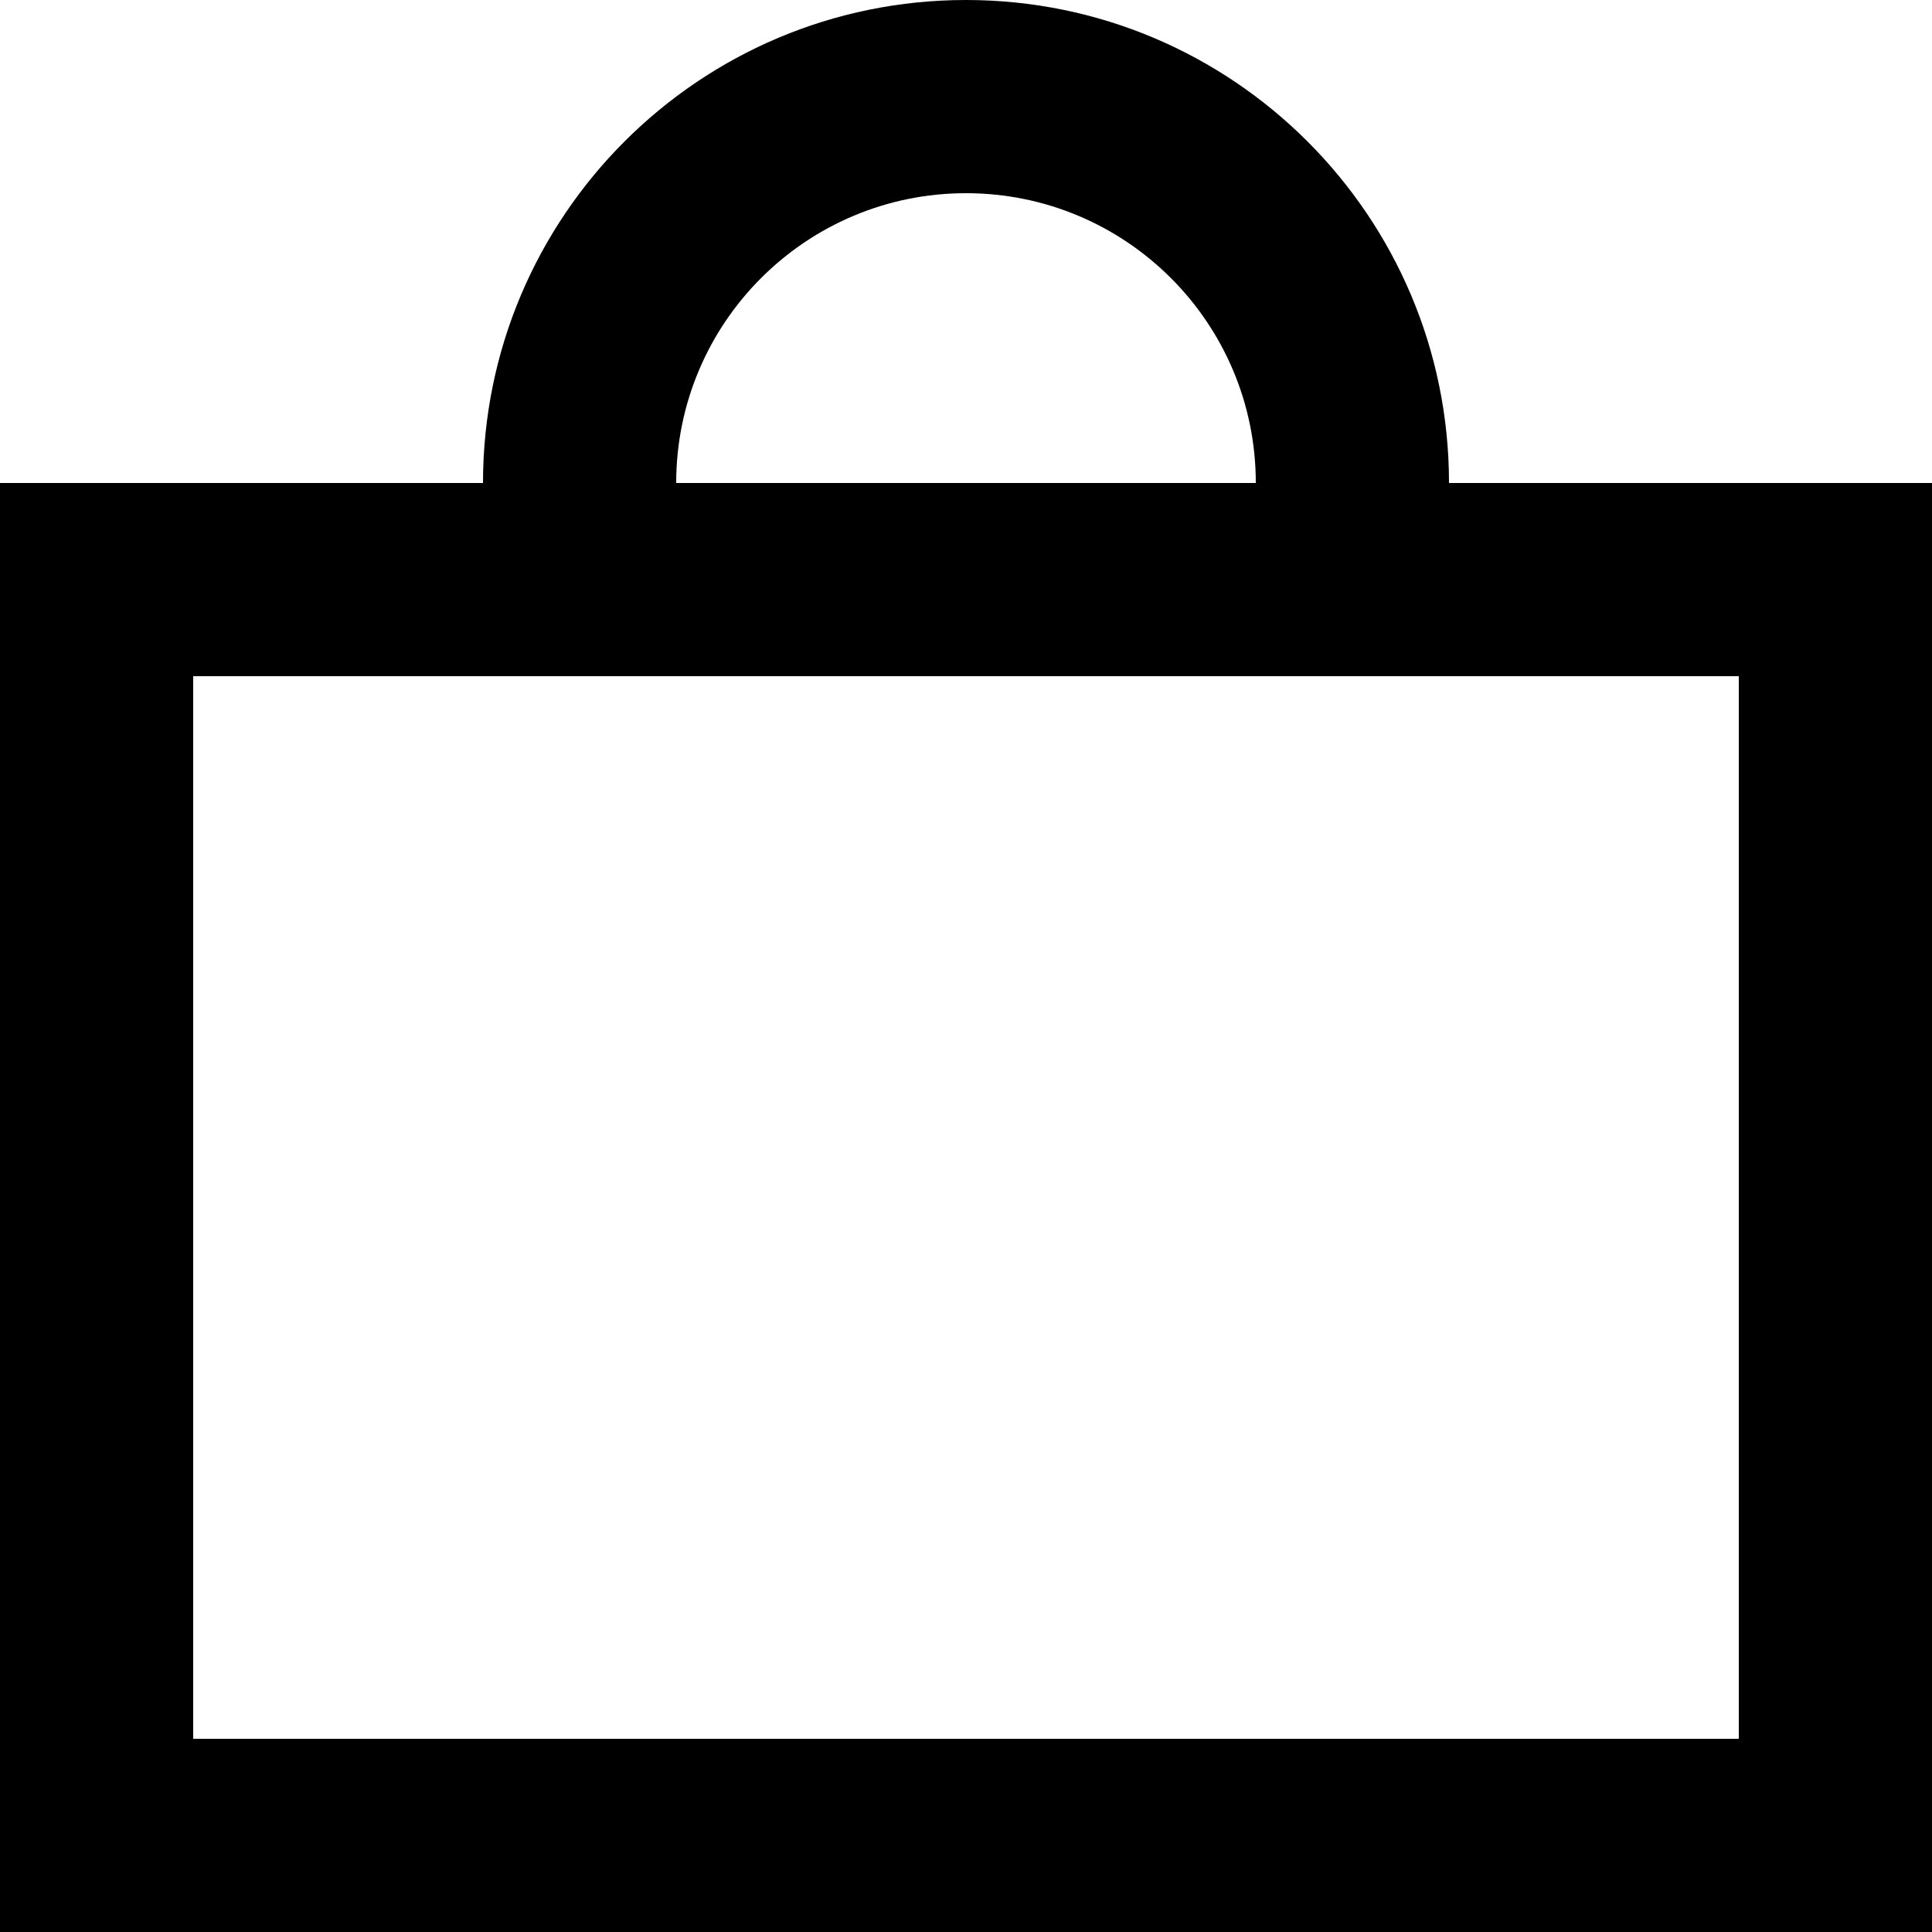
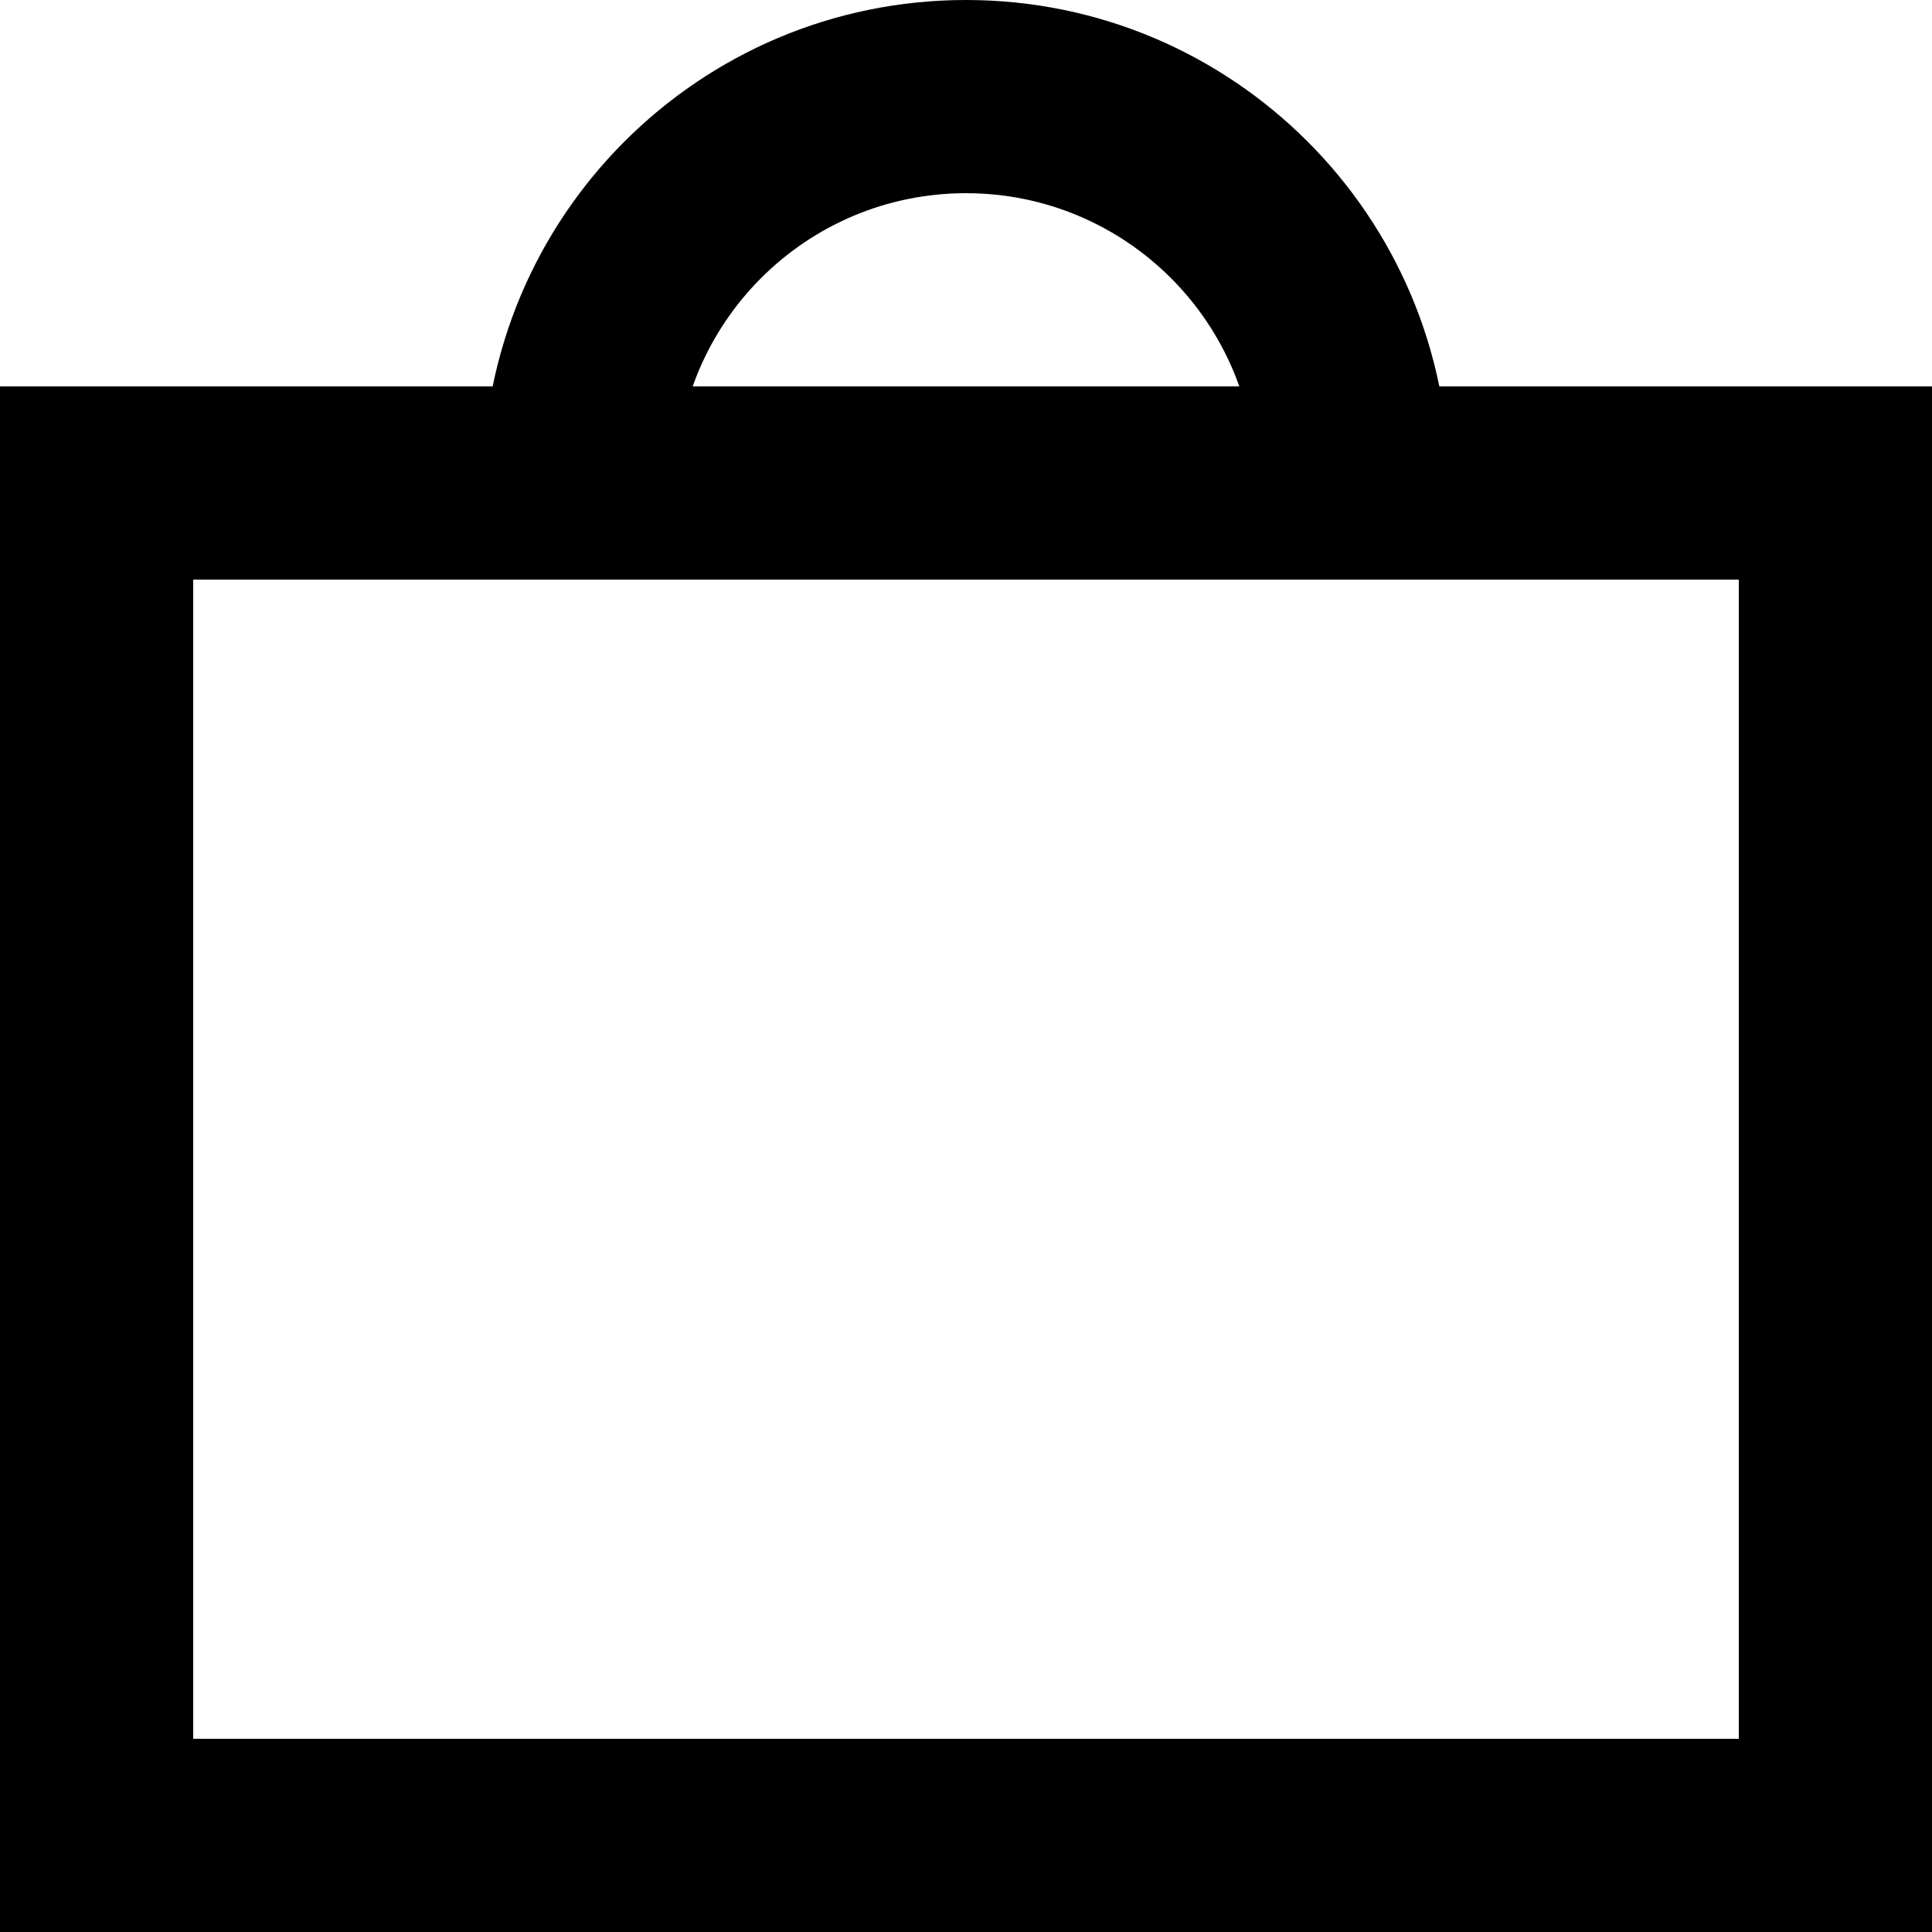
<svg xmlns="http://www.w3.org/2000/svg" width="20" height="20" viewBox="0 0 20 20" fill="none">
  <path d="M13 5C13 3.343 11.657 2 10 2C8.343 2 7 3.343 7 5H5C5 2.239 7.239 0 10 0C12.761 0 15 2.239 15 5H13Z" fill="black" />
-   <path fill-rule="evenodd" clip-rule="evenodd" d="M18 7H2V18H18V7ZM0 5V20H20V5H0Z" fill="black" />
+   <path fill-rule="evenodd" clip-rule="evenodd" d="M18 6H2V18H18V6ZM0 4V20H20V4H0Z" fill="black" />
</svg>
